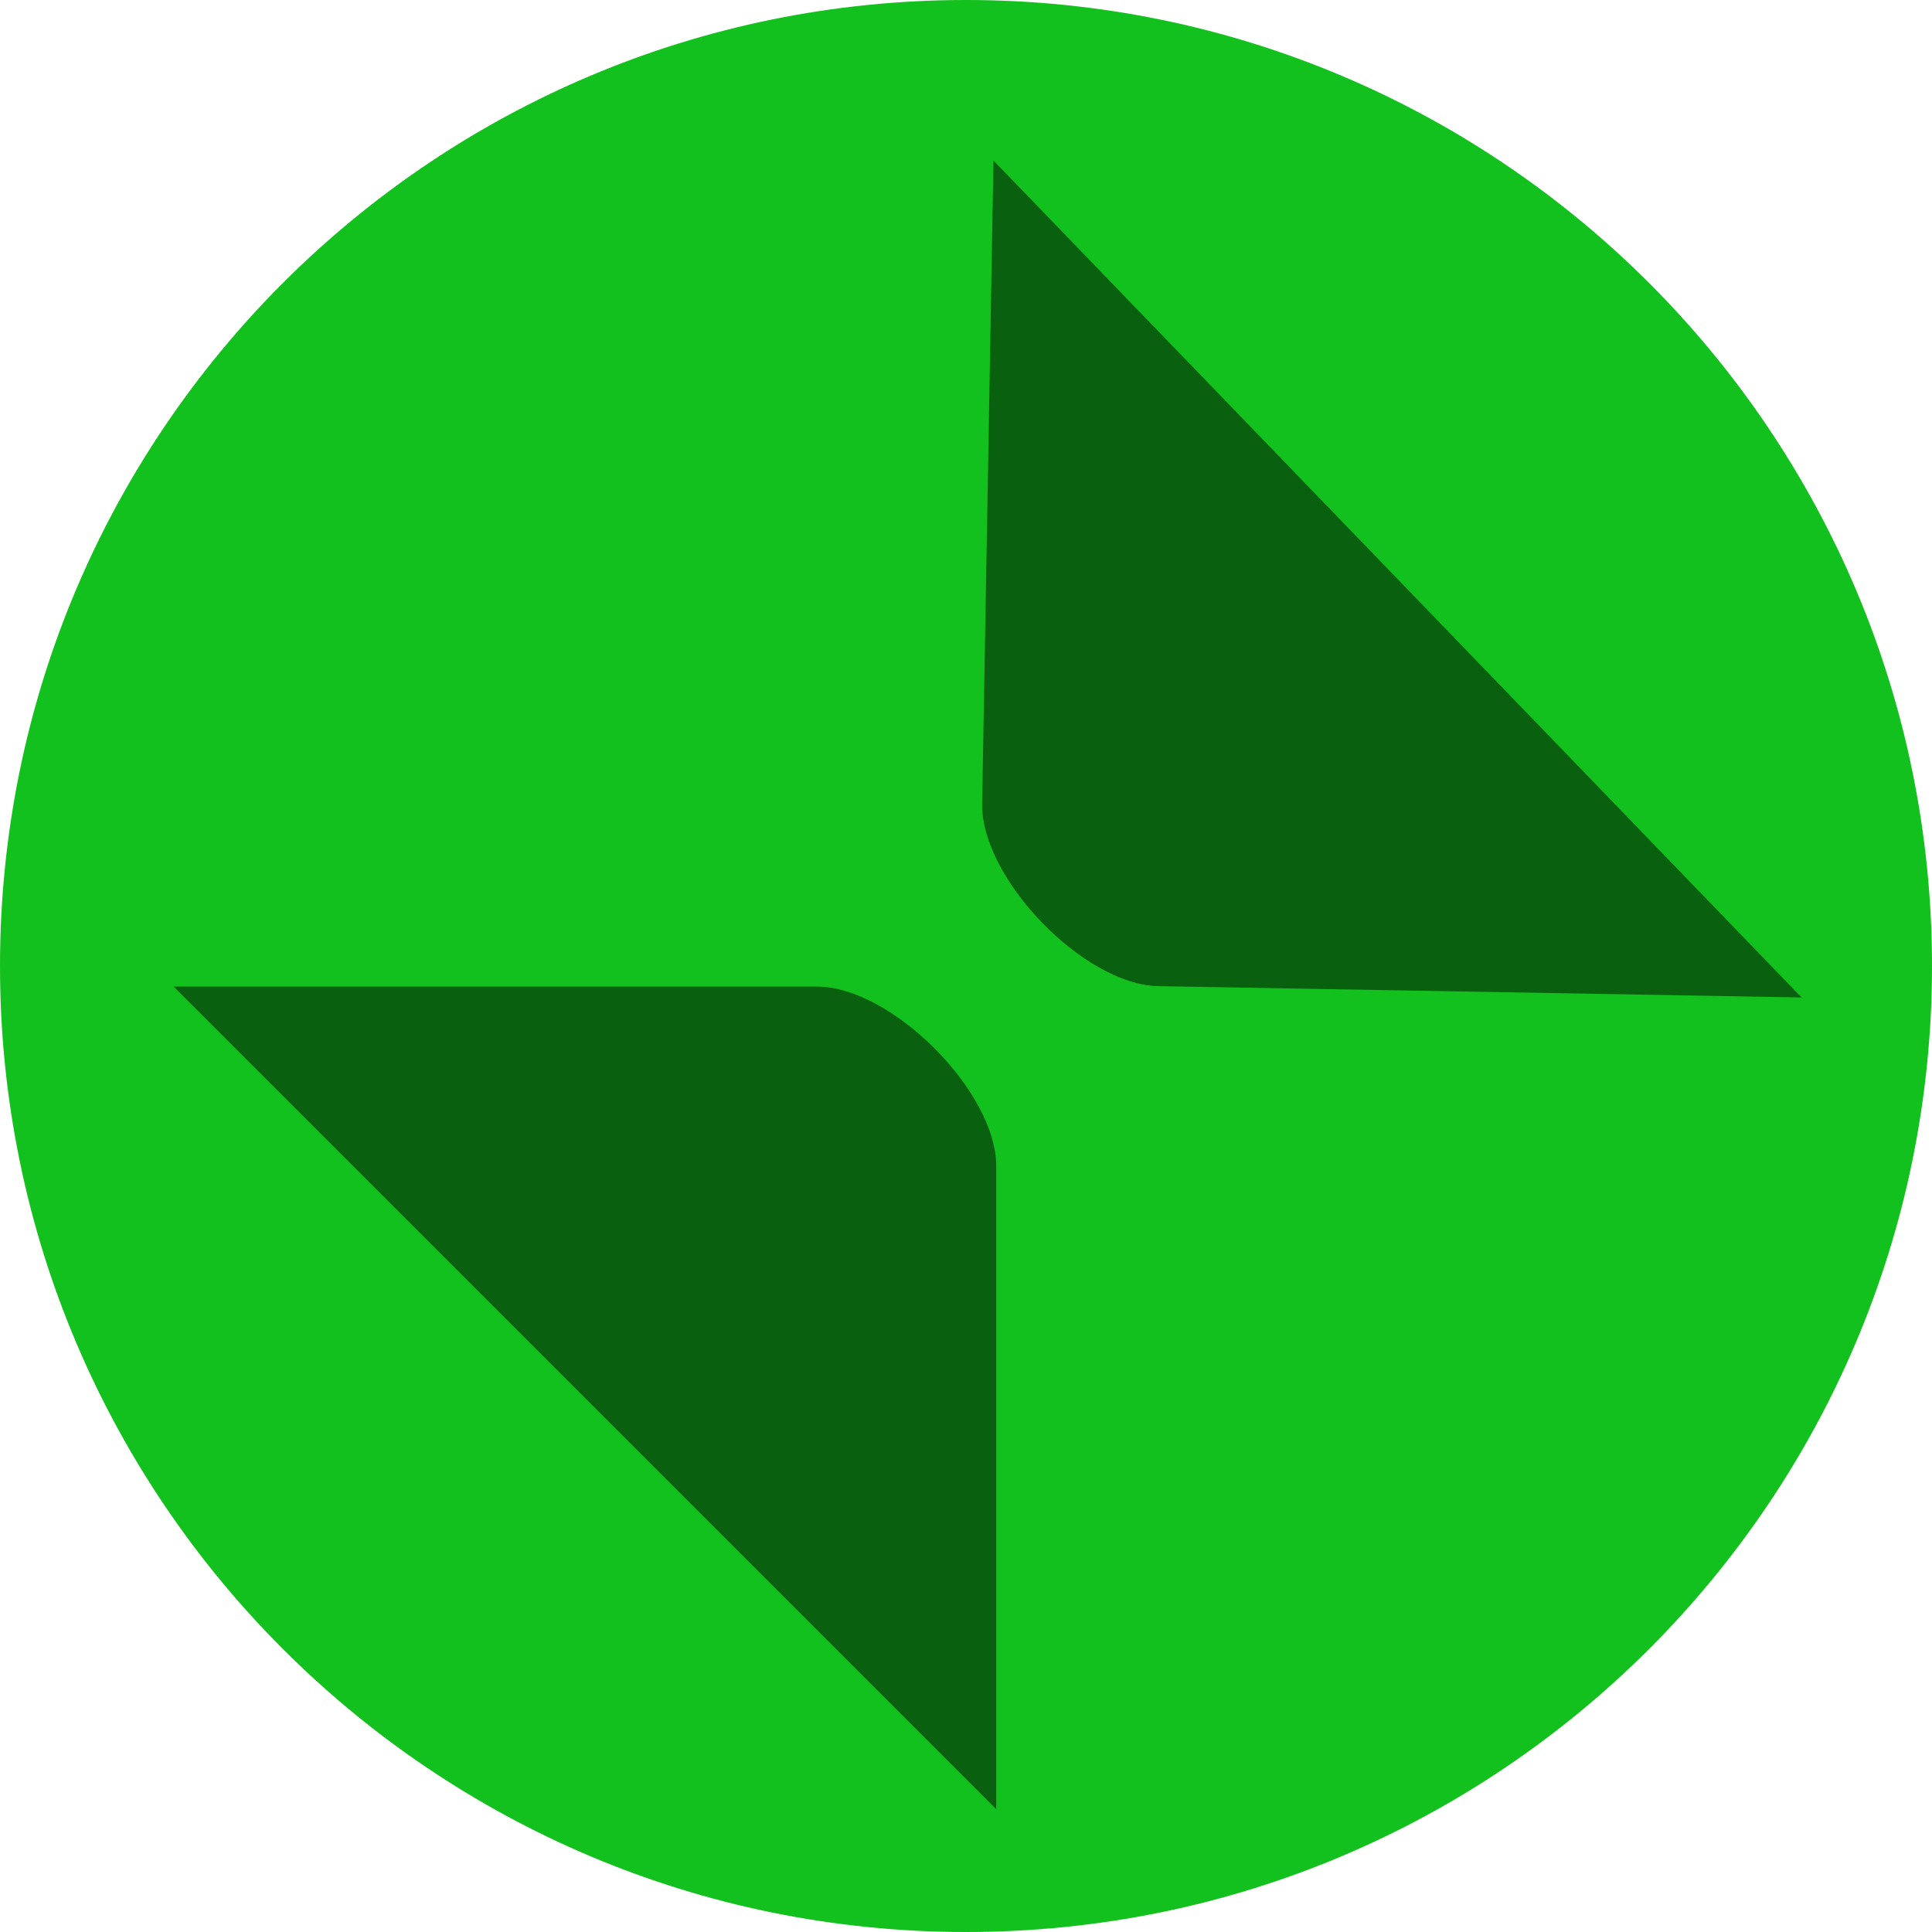
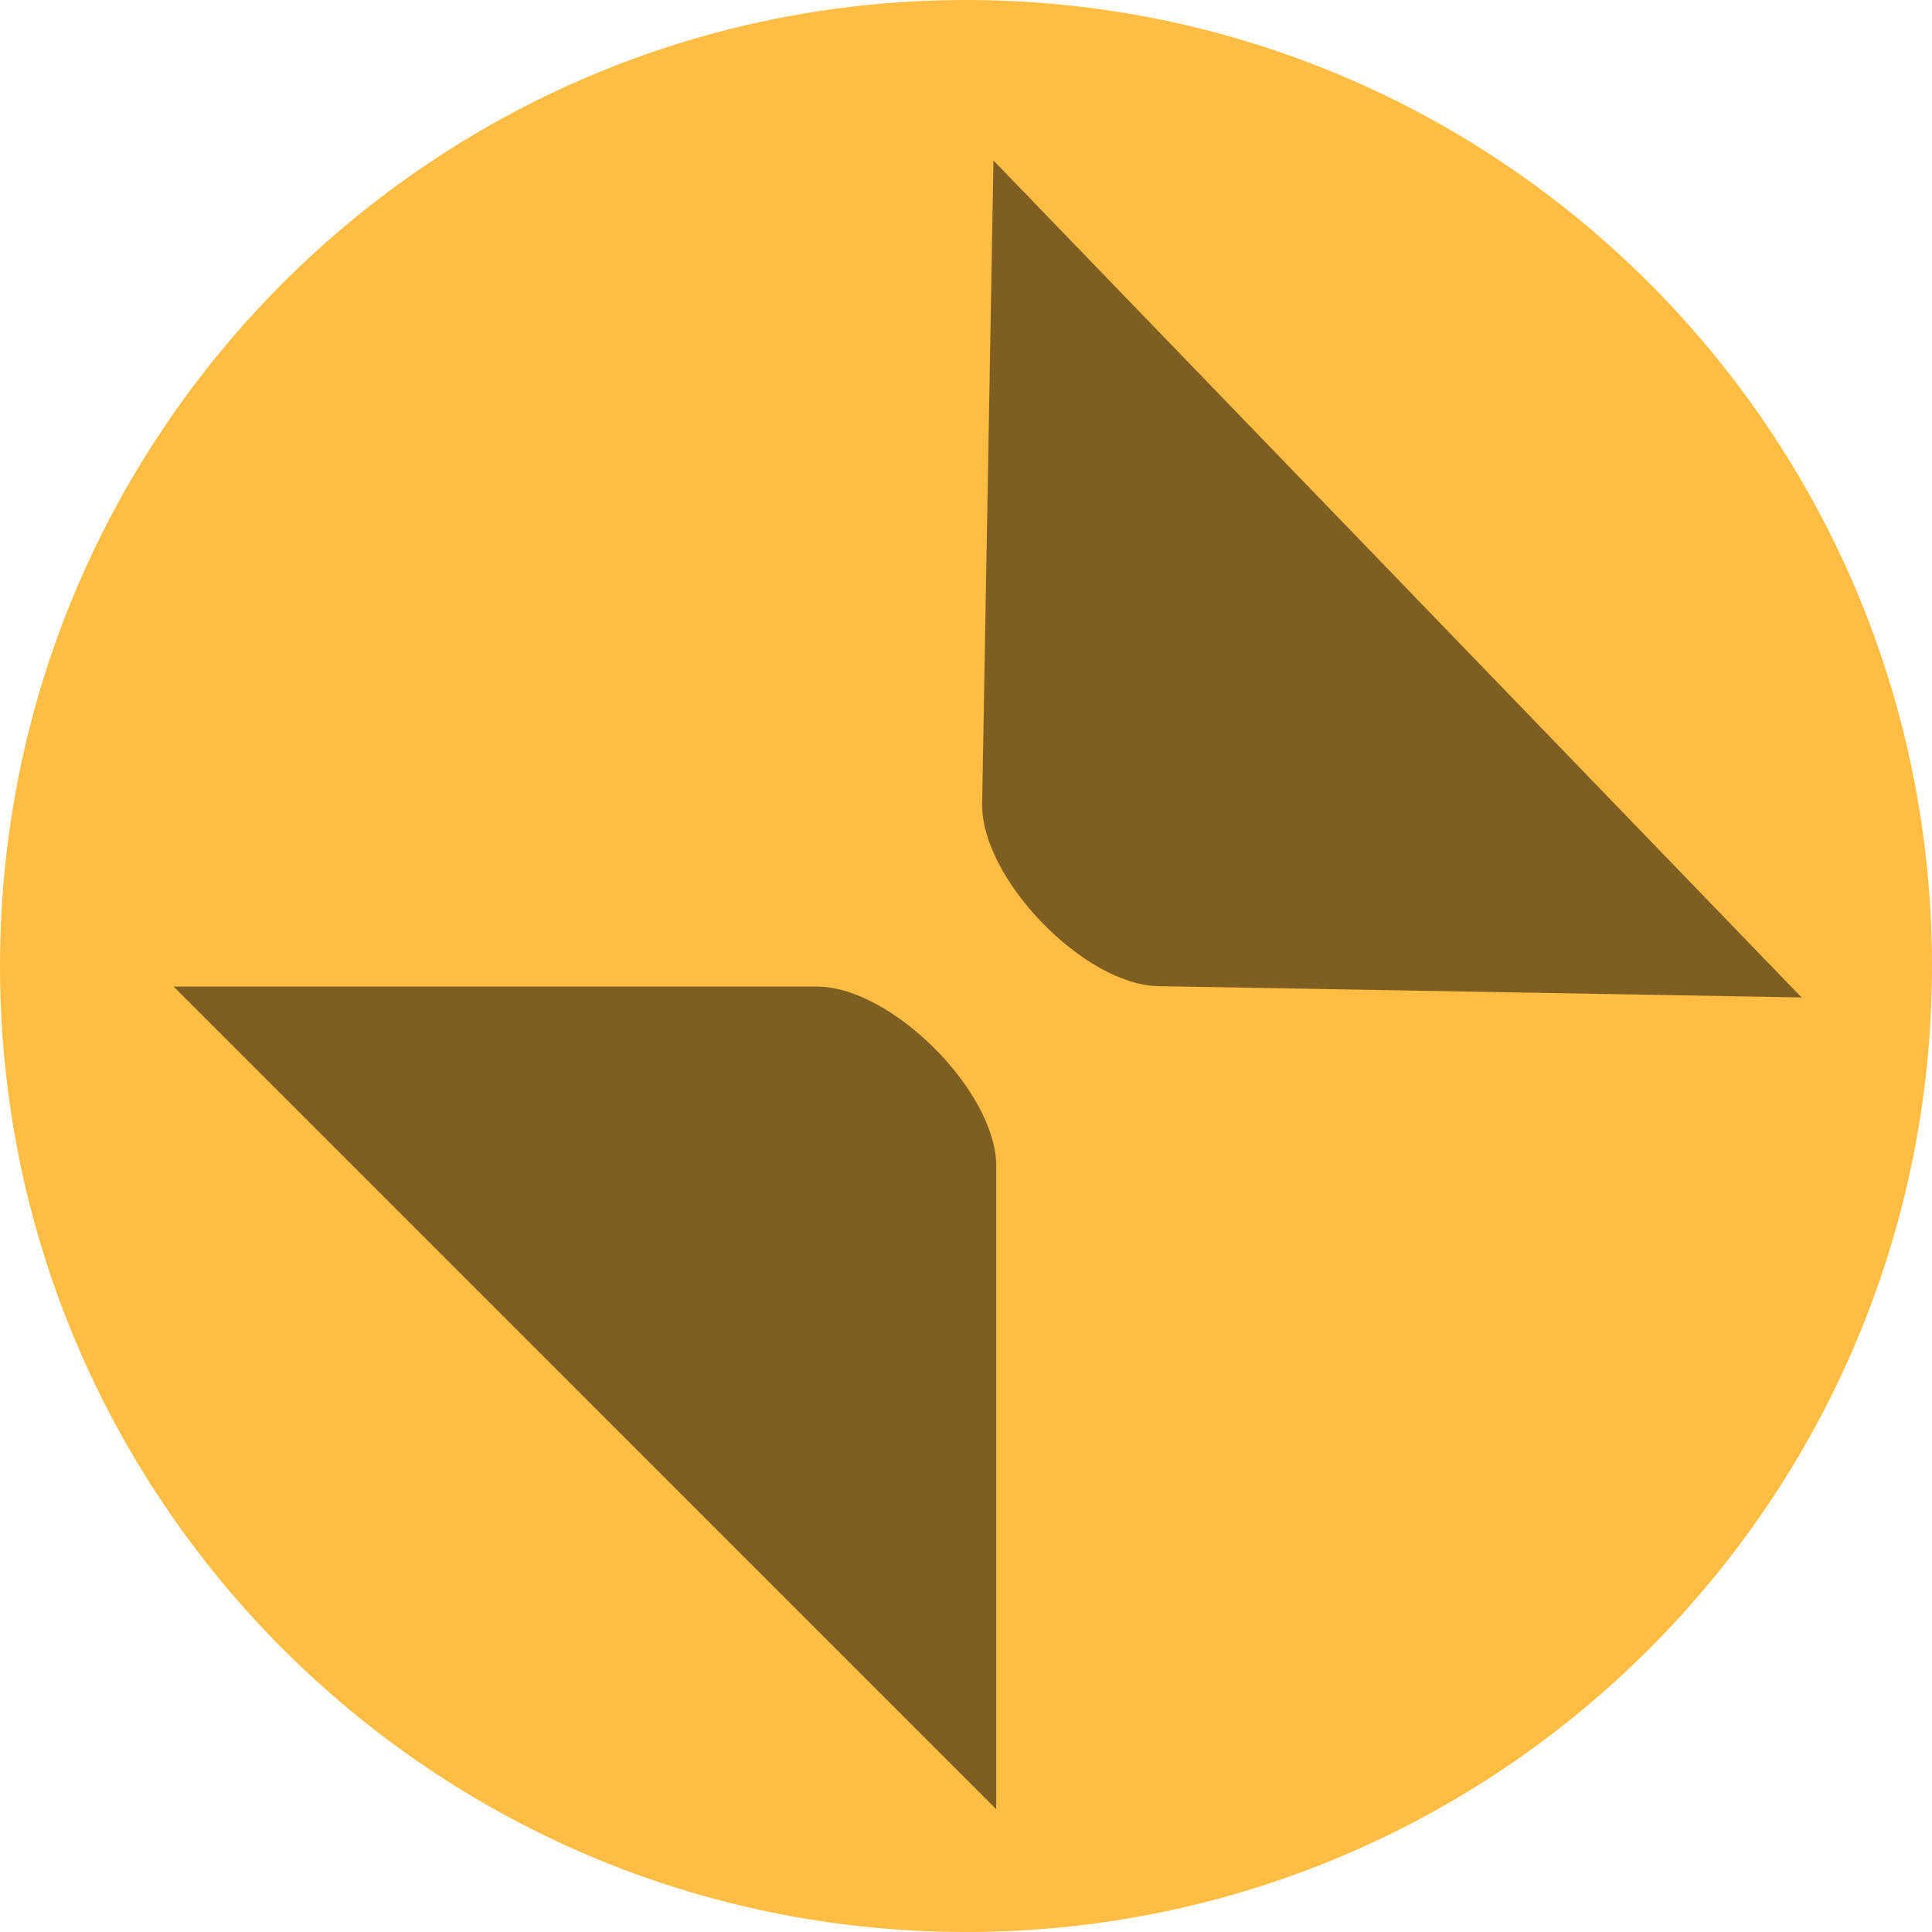
<svg xmlns="http://www.w3.org/2000/svg" width="14" height="14" version="1.1" style="enable-background:new" id="svg8">
  <defs id="defs12" />
-   <path id="path2" d="M 7,14 C 10.866,14 14,10.866 14,7 14,3.134 10.866,0 7,0 3.134,0 -3e-7,3.134 -3e-7,7 c 0,3.866 3.134,7 7,7" style="fill:#13c11e;fill-opacity:1;fill-rule:evenodd;stroke:none" />
+   <path id="path2" d="M 7,14 C 10.866,14 14,10.866 14,7 14,3.134 10.866,0 7,0 3.134,0 -3e-7,3.134 -3e-7,7 c 0,3.866 3.134,7 7,7" style="fill:#FFBD44;fill-opacity:1;fill-rule:evenodd;stroke:none" />
  <path id="path4" d="M 1.258,7.149 7.219,13.11 V 8.449 c 0,-0.54 -0.76,-1.3 -1.3,-1.3 z M 0.719,14.949 0.477,15.103 c 0,0 -0.298,-0.154 0.242,-0.154 H 5.381 Z" style="opacity:0.5;fill:#000000;fill-opacity:1;stroke:none;stroke-width:2.6;stroke-linecap:round;stroke-linejoin:round;stroke-miterlimit:4;stroke-dasharray:none;stroke-opacity:1" />
  <path id="path4-3" d="M 13.055,7.228 7.199,1.163 7.117,5.824 C 7.108,6.364 7.854,7.137 8.394,7.146 Z m 0.675,-7.789 0.245,-0.15 c 0,0 0.295,0.159 -0.245,0.15 l -4.661,-0.082 z" style="opacity:0.5;fill:#000000;fill-opacity:1;stroke:none;stroke-width:2.6;stroke-linecap:round;stroke-linejoin:round;stroke-miterlimit:4;stroke-dasharray:none;stroke-opacity:1;enable-background:new" />
</svg>
